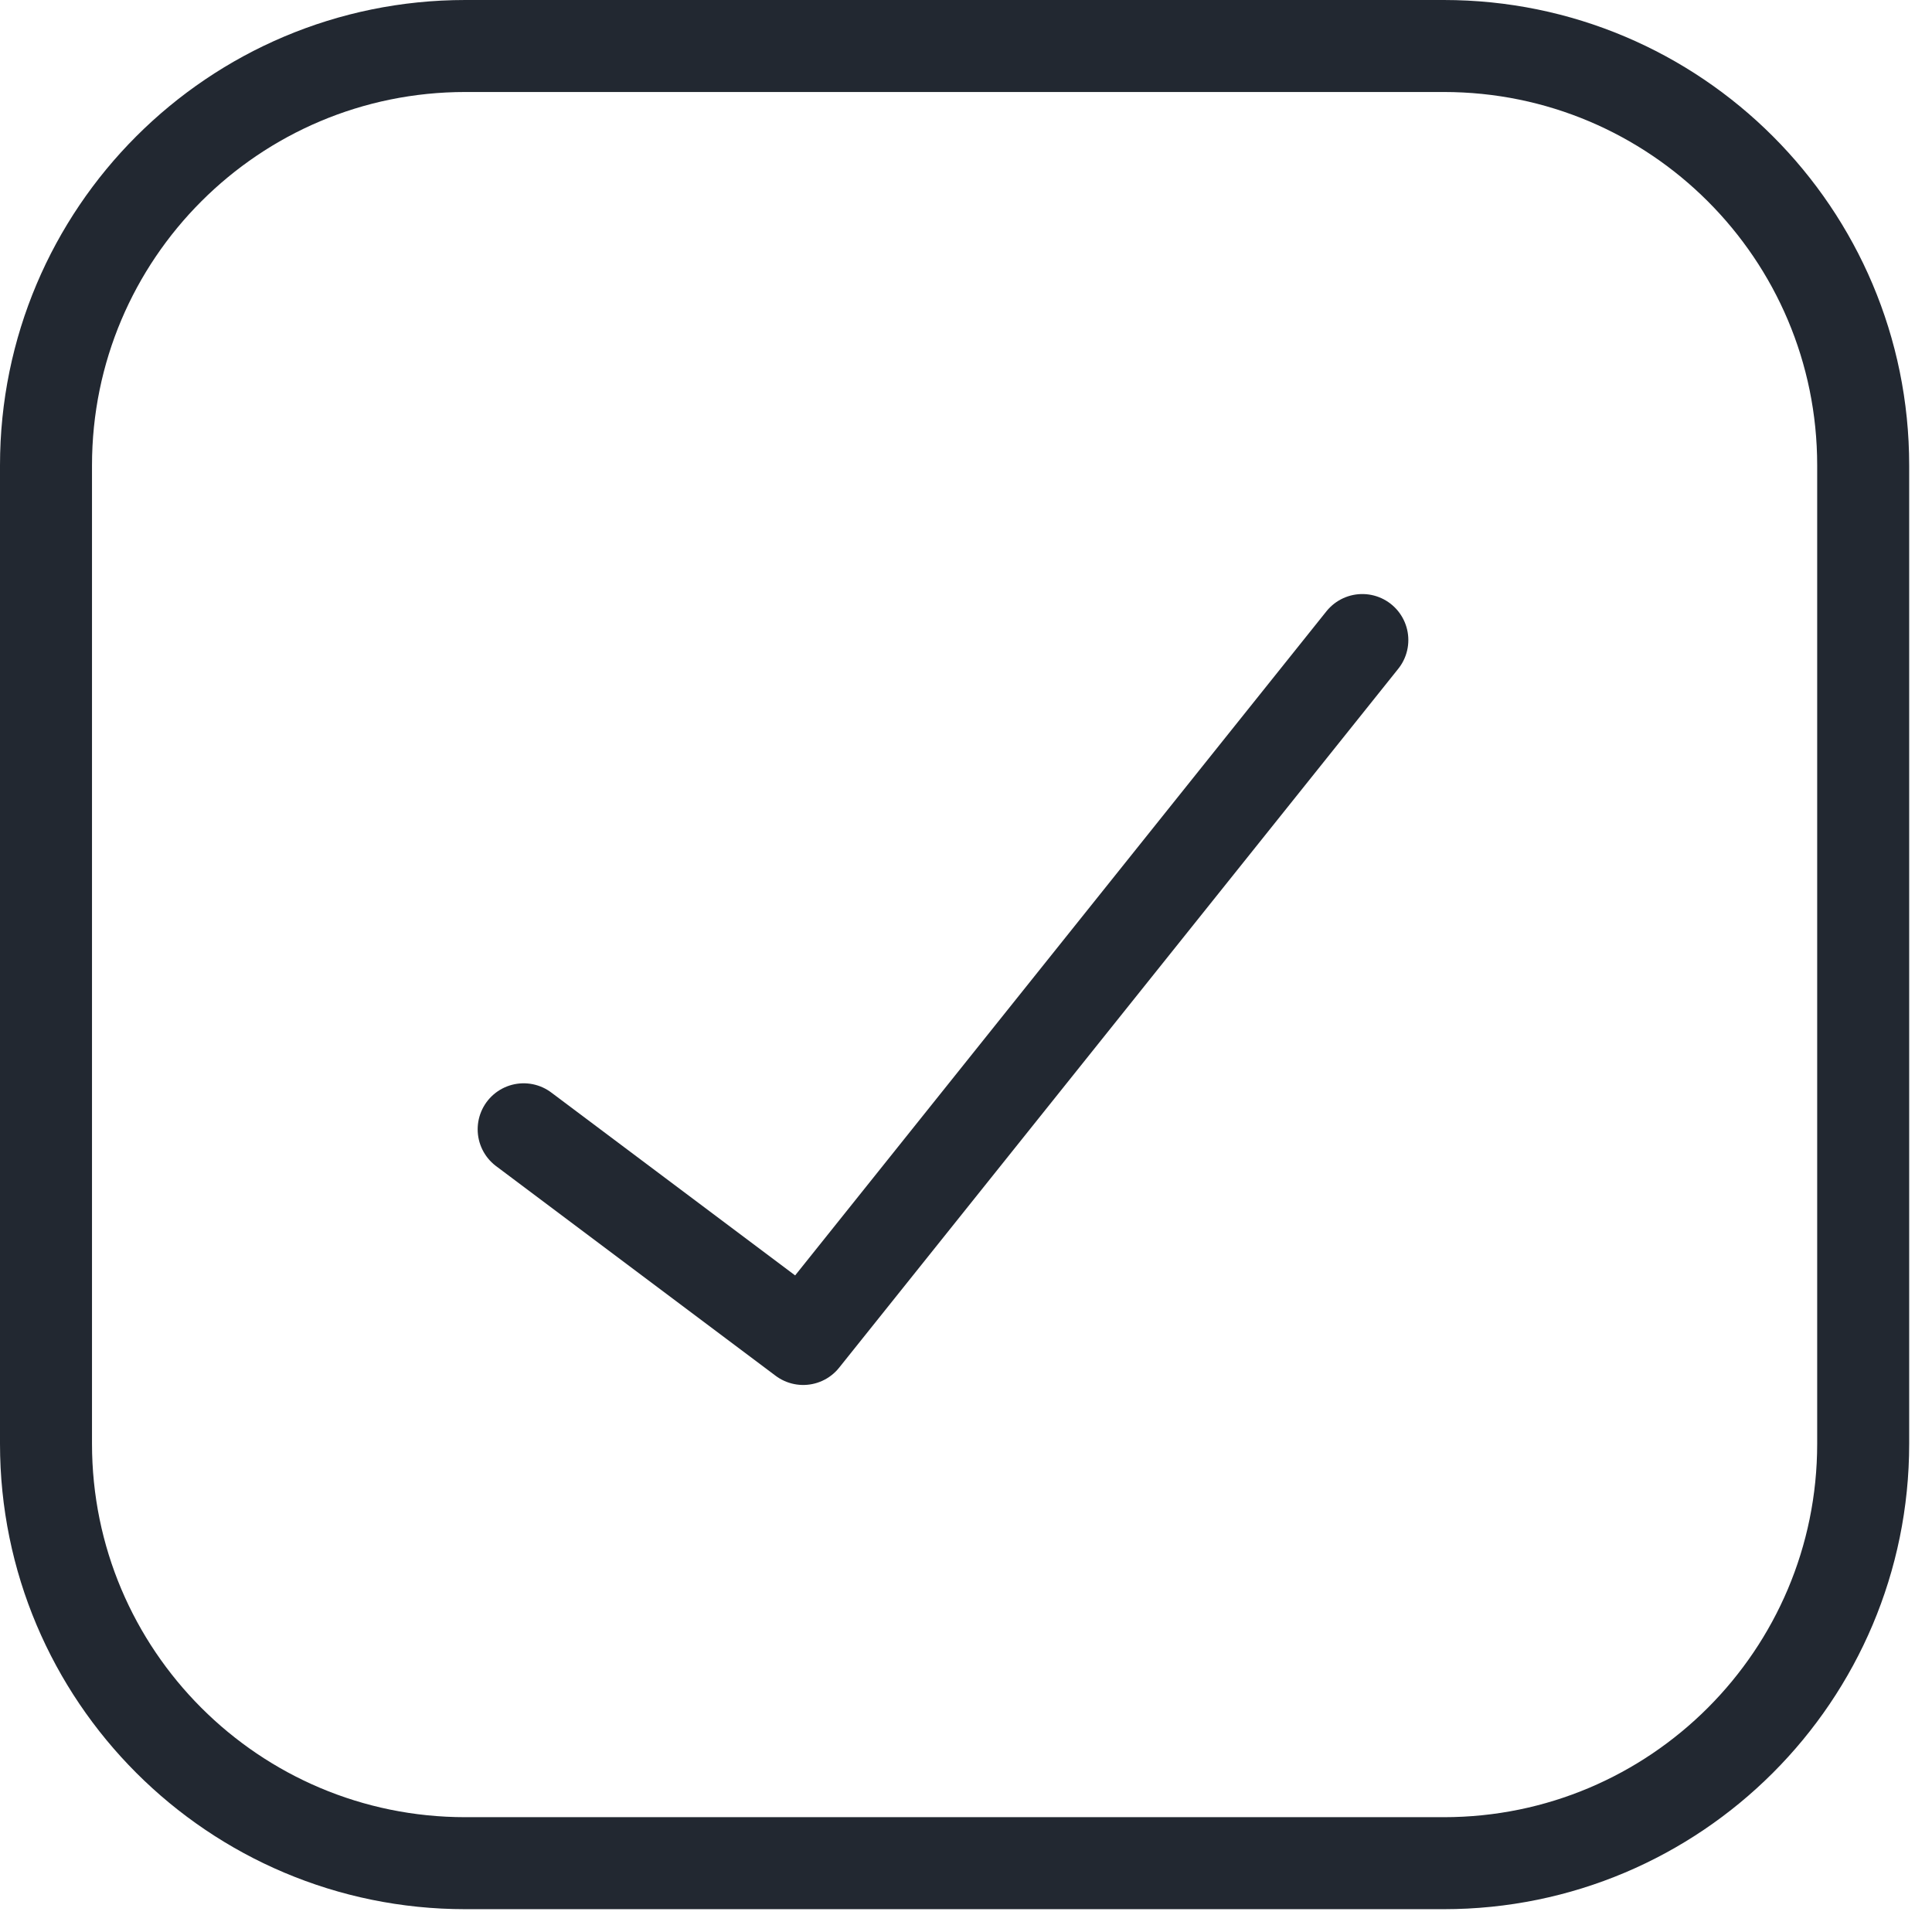
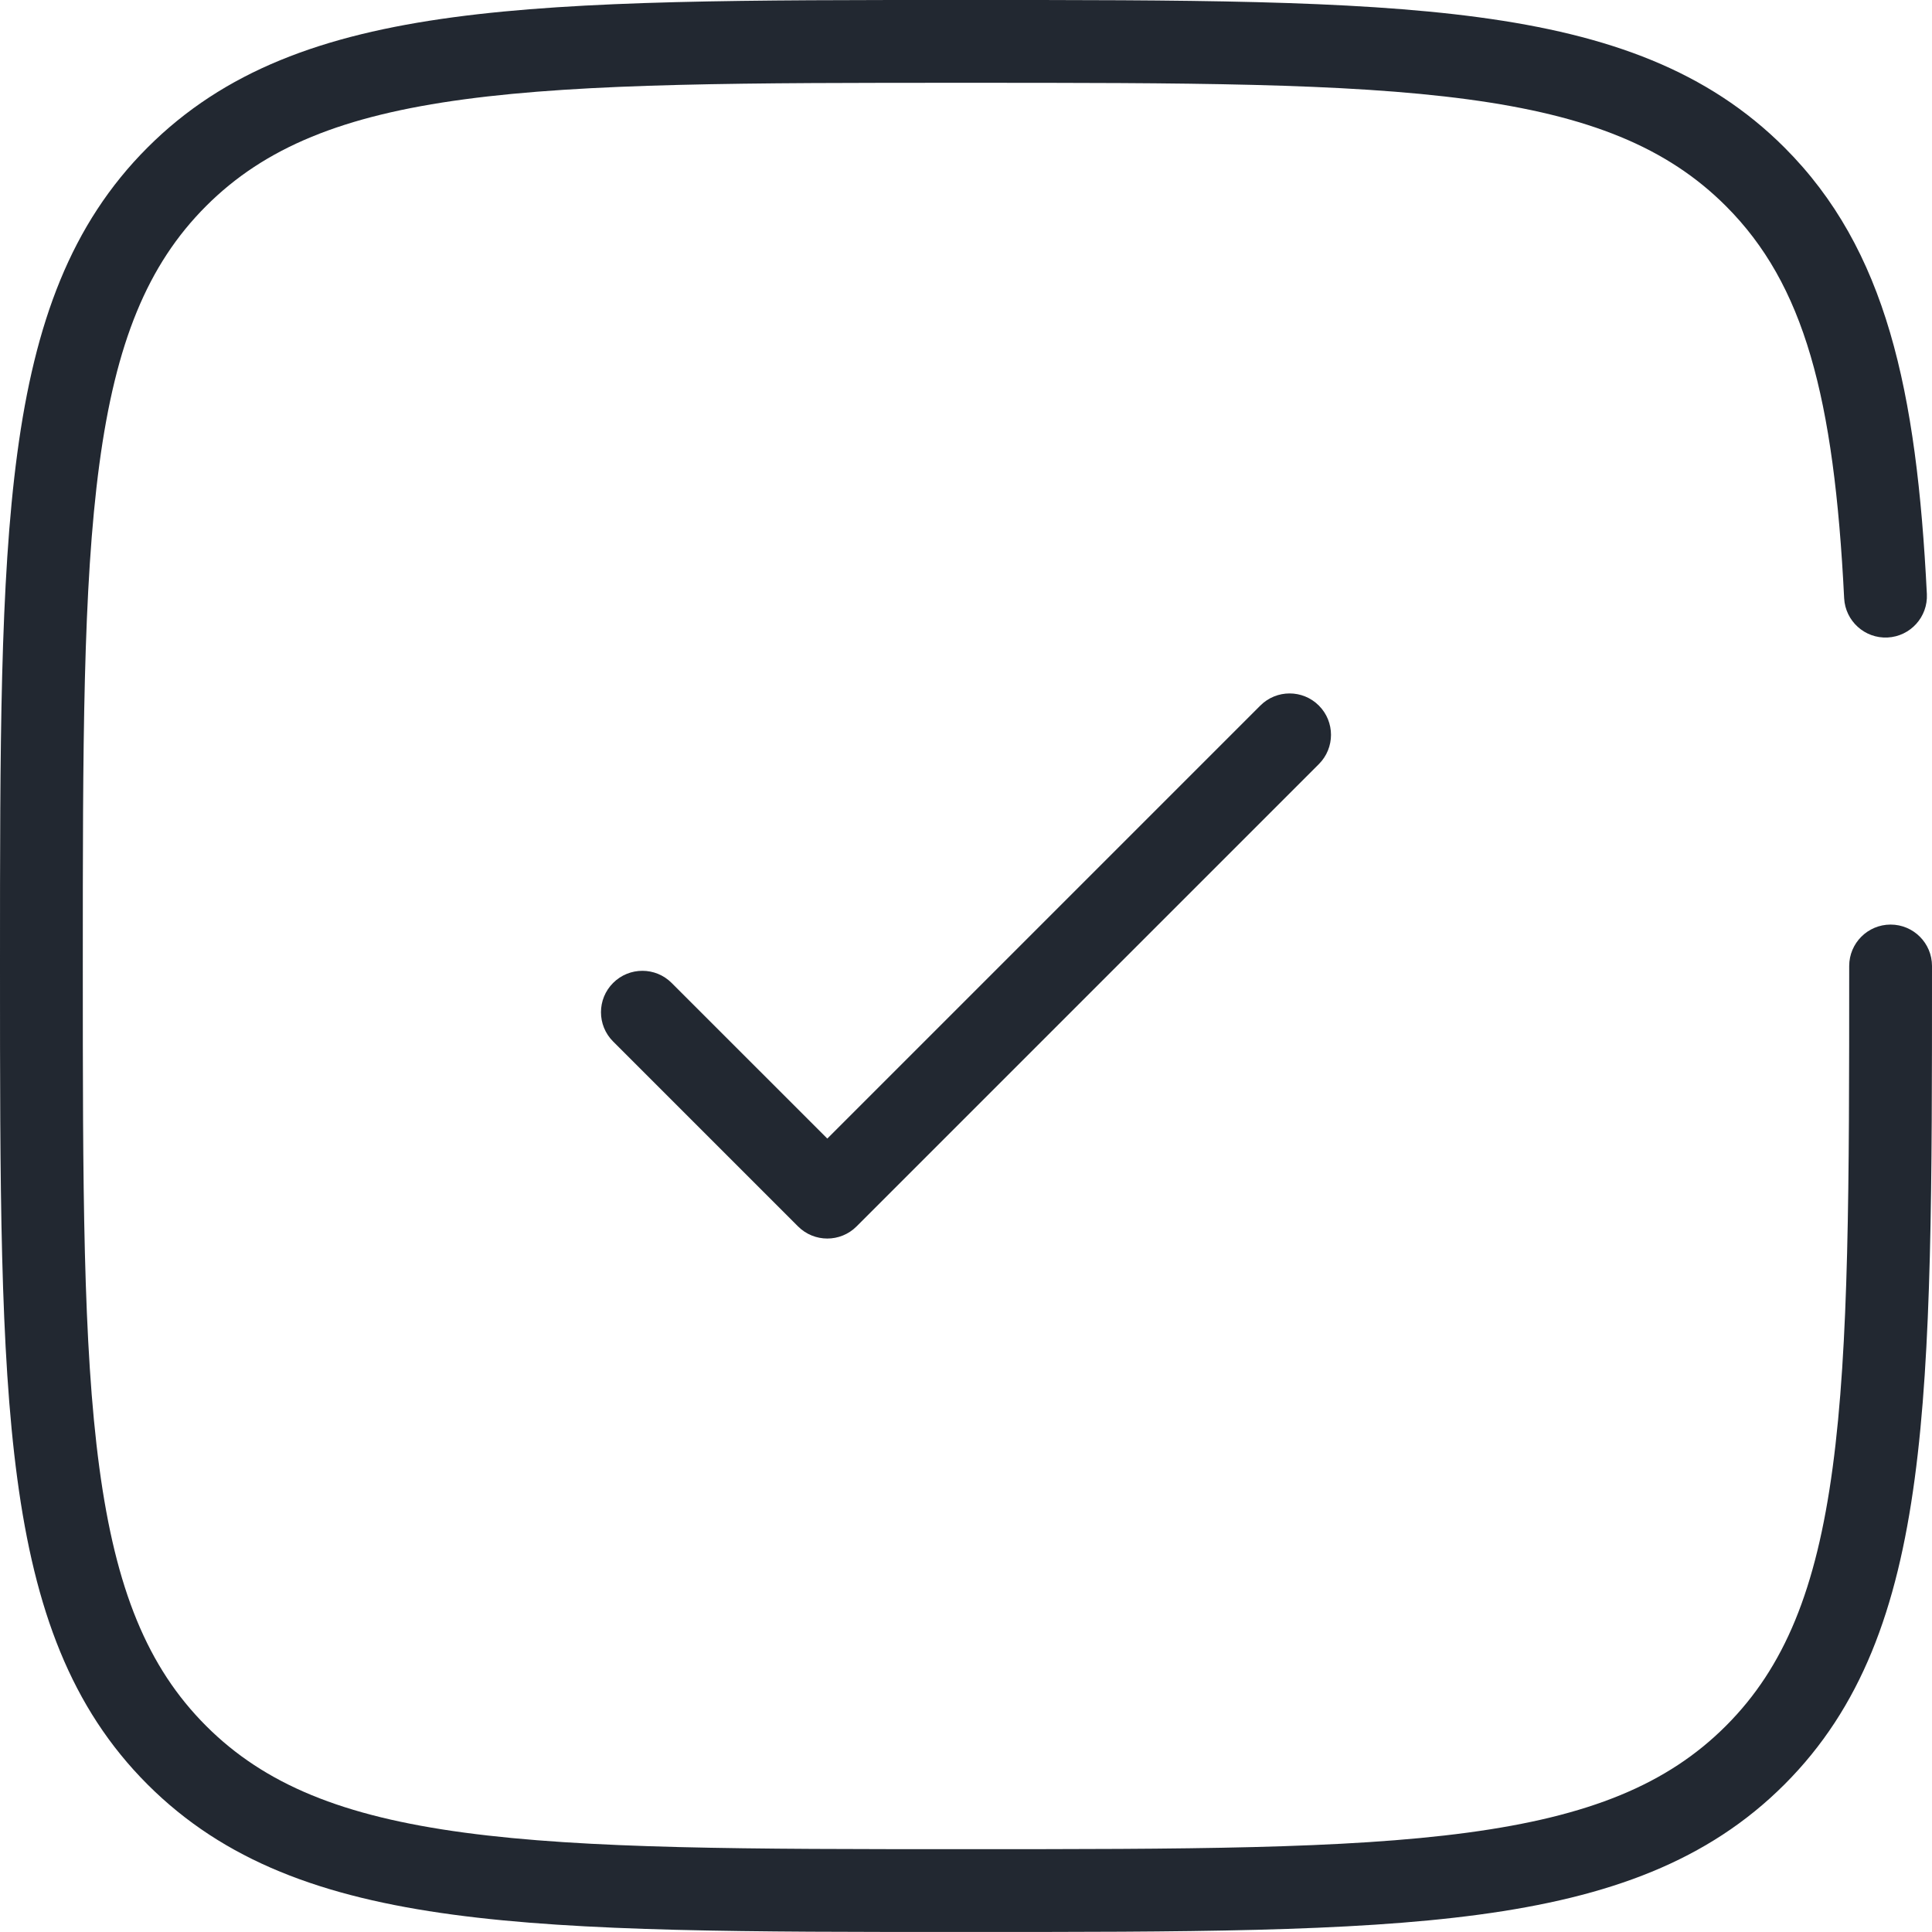
- <svg xmlns="http://www.w3.org/2000/svg" width="42" height="42" viewBox="0 0 42 42" fill="none">
-   <path d="M31.387 1H10.116C5.081 1 1 5.081 1 10.116V31.387C1 36.422 5.081 40.504 10.116 40.504H31.387C36.422 40.504 40.504 36.422 40.504 31.387V10.116C40.504 5.081 36.422 1 31.387 1Z" stroke="#222831" stroke-width="2" stroke-linecap="round" stroke-linejoin="round" />
-   <path d="M29.616 13.914L17.461 29.108L11.384 24.55" stroke="#222831" stroke-width="2" stroke-linecap="round" stroke-linejoin="round" />
+ <svg xmlns="http://www.w3.org/2000/svg" width="70" height="70" viewBox="0 0 70 70" fill="none">
+   <path fill-rule="evenodd" clip-rule="evenodd" d="M35 -0H34.882C27.086 -0.001 21.082 -0.001 16.421 0.626C11.693 1.262 8.123 2.567 5.345 5.345C2.567 8.123 1.262 11.693 0.627 16.42C-2.77375e-05 21.081 -1.55782e-05 27.085 1.57434e-07 34.881V34.999V35.117C-1.55782e-05 42.913 -2.77375e-05 48.917 0.627 53.578C1.262 58.306 2.567 61.876 5.345 64.654C8.123 67.432 11.693 68.737 16.421 69.372C21.082 69.999 27.086 69.999 34.882 69.999H34.882H35H35.118H35.118C42.914 69.999 48.918 69.999 53.579 69.372C58.307 68.737 61.877 67.432 64.655 64.654C67.433 61.876 68.738 58.306 69.373 53.578C70 48.917 70 42.913 70 35.117V35.117V34.999C70 34.171 69.328 33.499 68.5 33.499C67.672 33.499 67 34.171 67 34.999C67 42.938 66.997 48.74 66.4 53.178C65.809 57.573 64.661 60.404 62.533 62.532C60.406 64.66 57.574 65.808 53.179 66.399C48.741 66.996 42.938 66.999 35 66.999C27.062 66.999 21.259 66.996 16.821 66.399C12.426 65.808 9.594 64.66 7.467 62.532C5.339 60.404 4.191 57.573 3.6 53.178C3.003 48.74 3 42.938 3 34.999C3 27.061 3.003 21.258 3.6 16.82C4.191 12.425 5.339 9.594 7.467 7.466C9.594 5.338 12.426 4.19 16.821 3.599C21.259 3.003 27.062 3 35 3C42.938 3 48.741 3.003 53.179 3.599C57.574 4.19 60.406 5.338 62.533 7.466C65.367 10.3 66.453 14.368 66.817 21.674C66.859 22.501 67.563 23.139 68.39 23.098C69.218 23.056 69.855 22.352 69.814 21.525C69.445 14.134 68.345 9.035 64.655 5.345C61.877 2.567 58.307 1.262 53.579 0.626C48.918 -0.001 42.914 -0.001 35.118 -0H35ZM47.785 27.685C48.371 27.099 48.371 26.15 47.785 25.564C47.2 24.978 46.25 24.978 45.664 25.564L29.975 41.253L24.335 35.614C23.75 35.028 22.8 35.028 22.214 35.614C21.628 36.2 21.628 37.149 22.214 37.735L28.914 44.435C29.5 45.021 30.45 45.021 31.035 44.435L47.785 27.685Z" fill="#222831" />
</svg>
